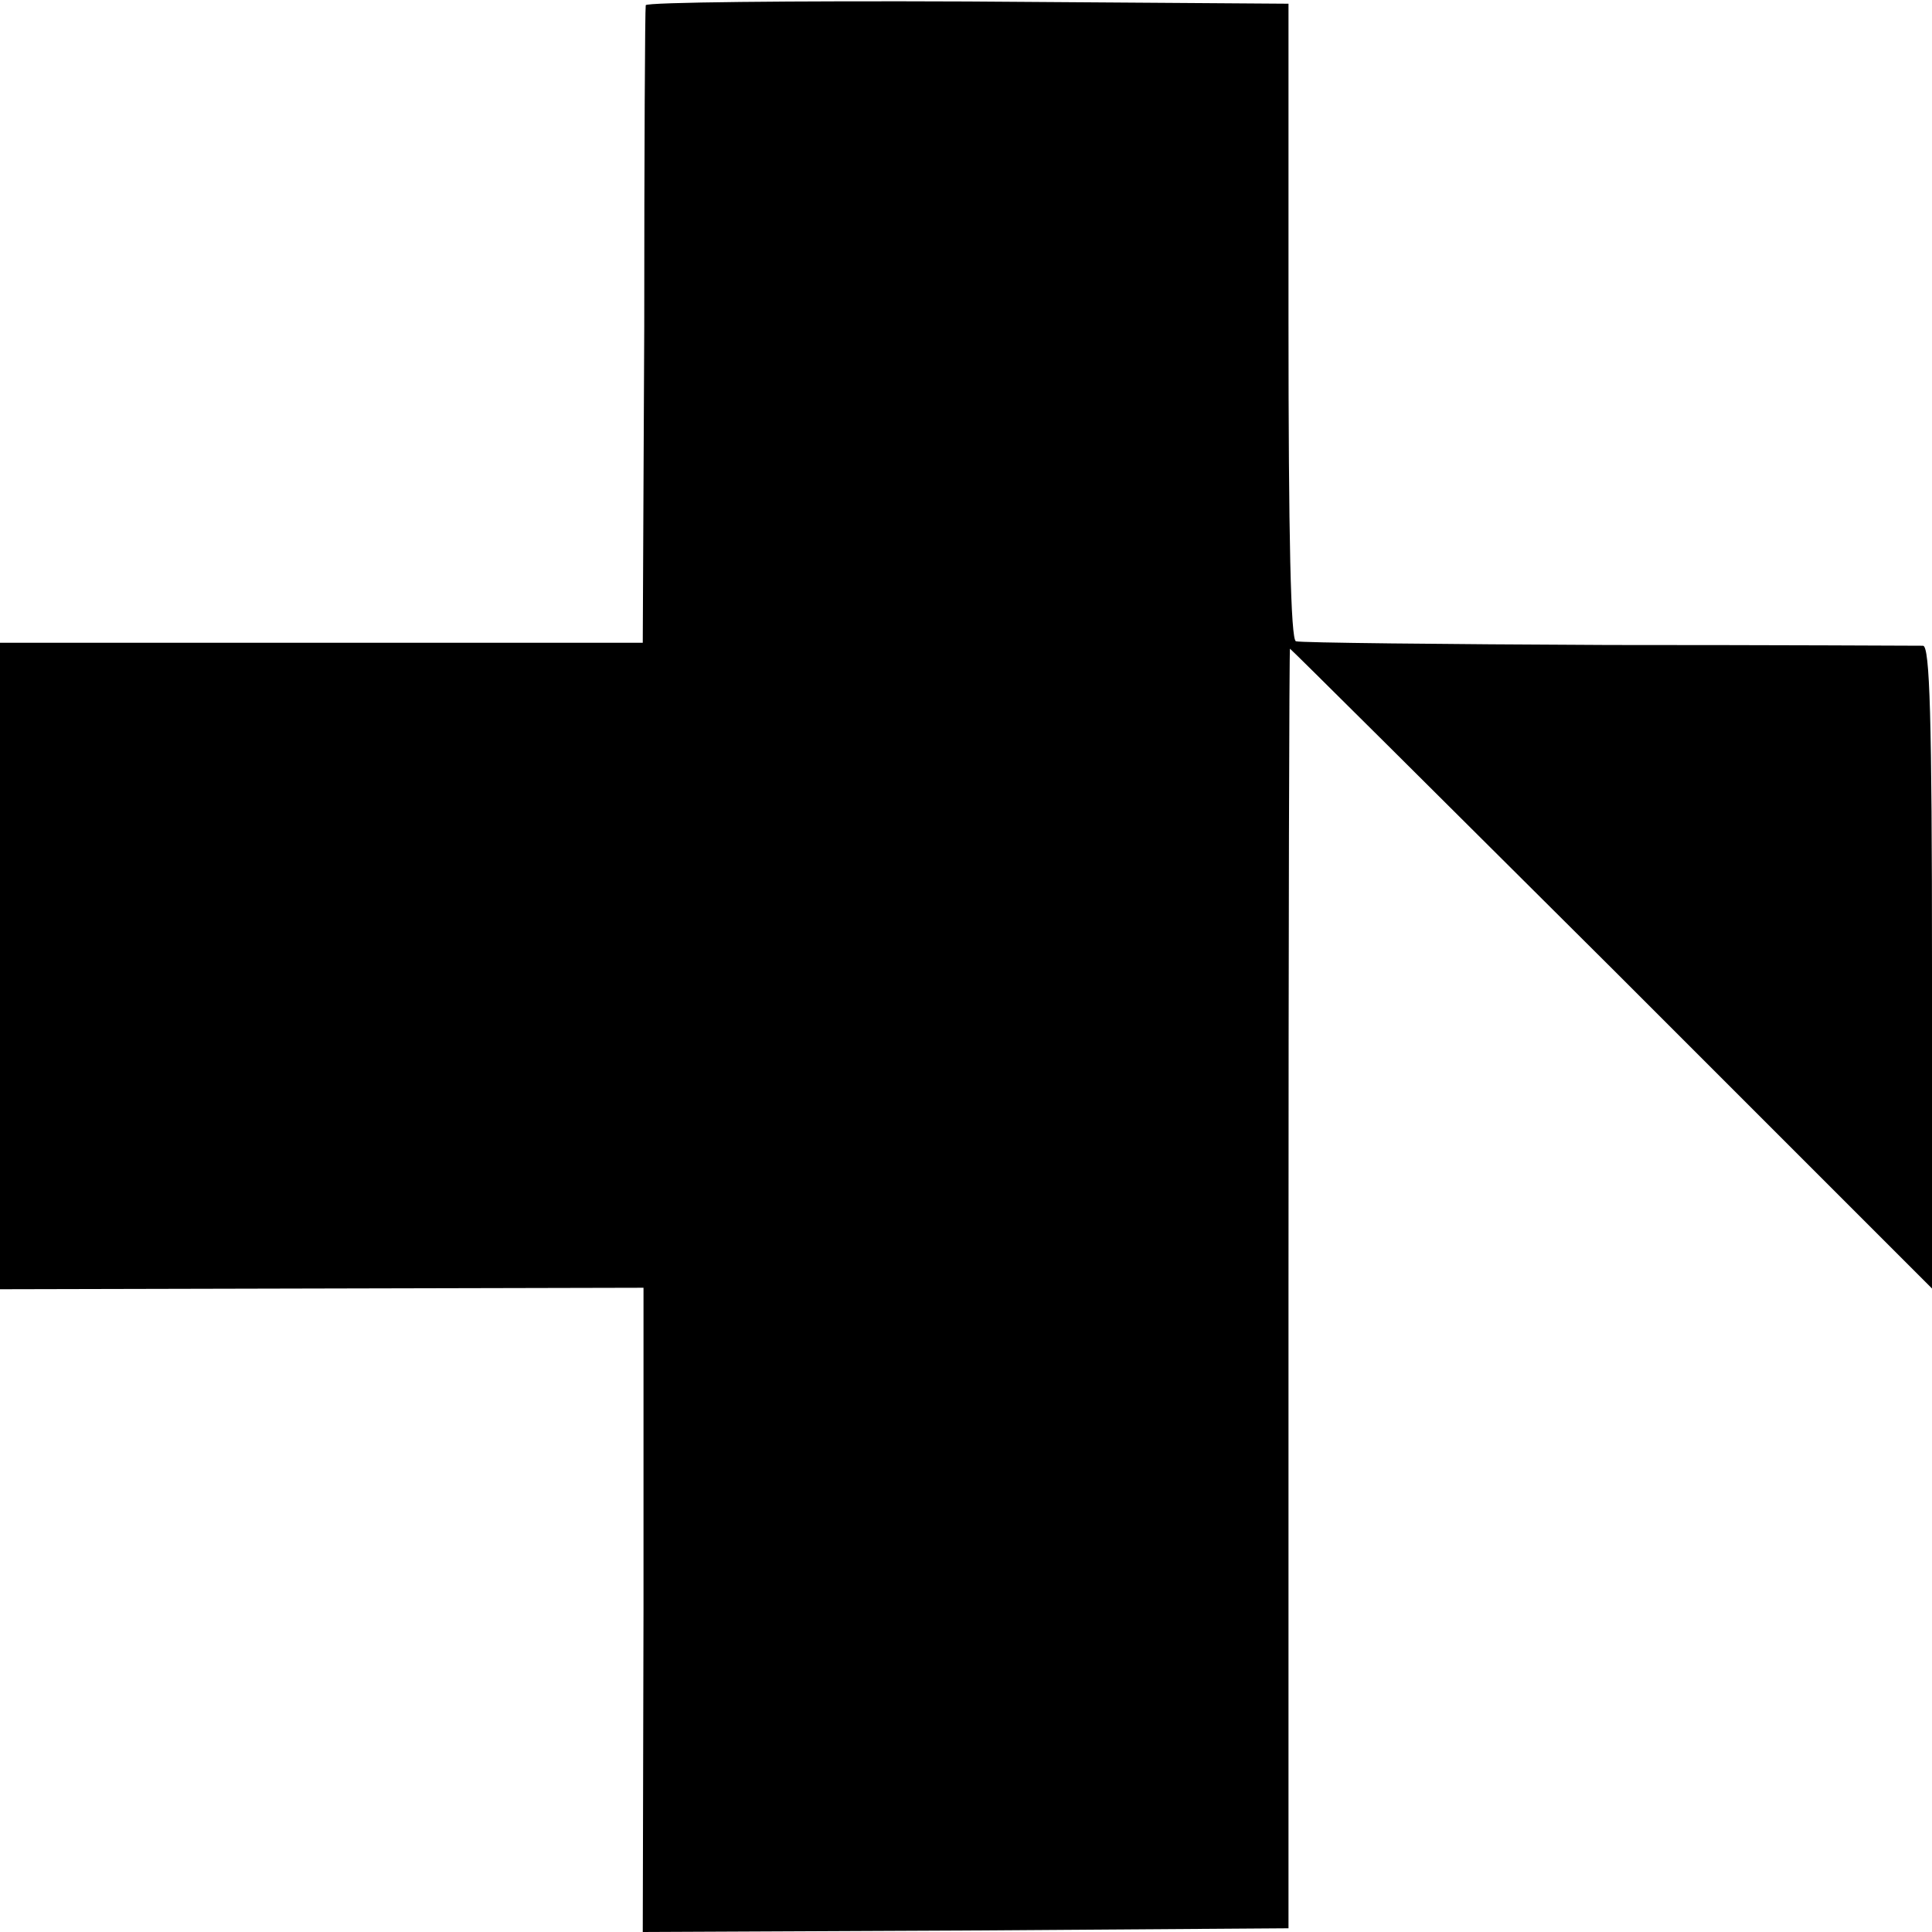
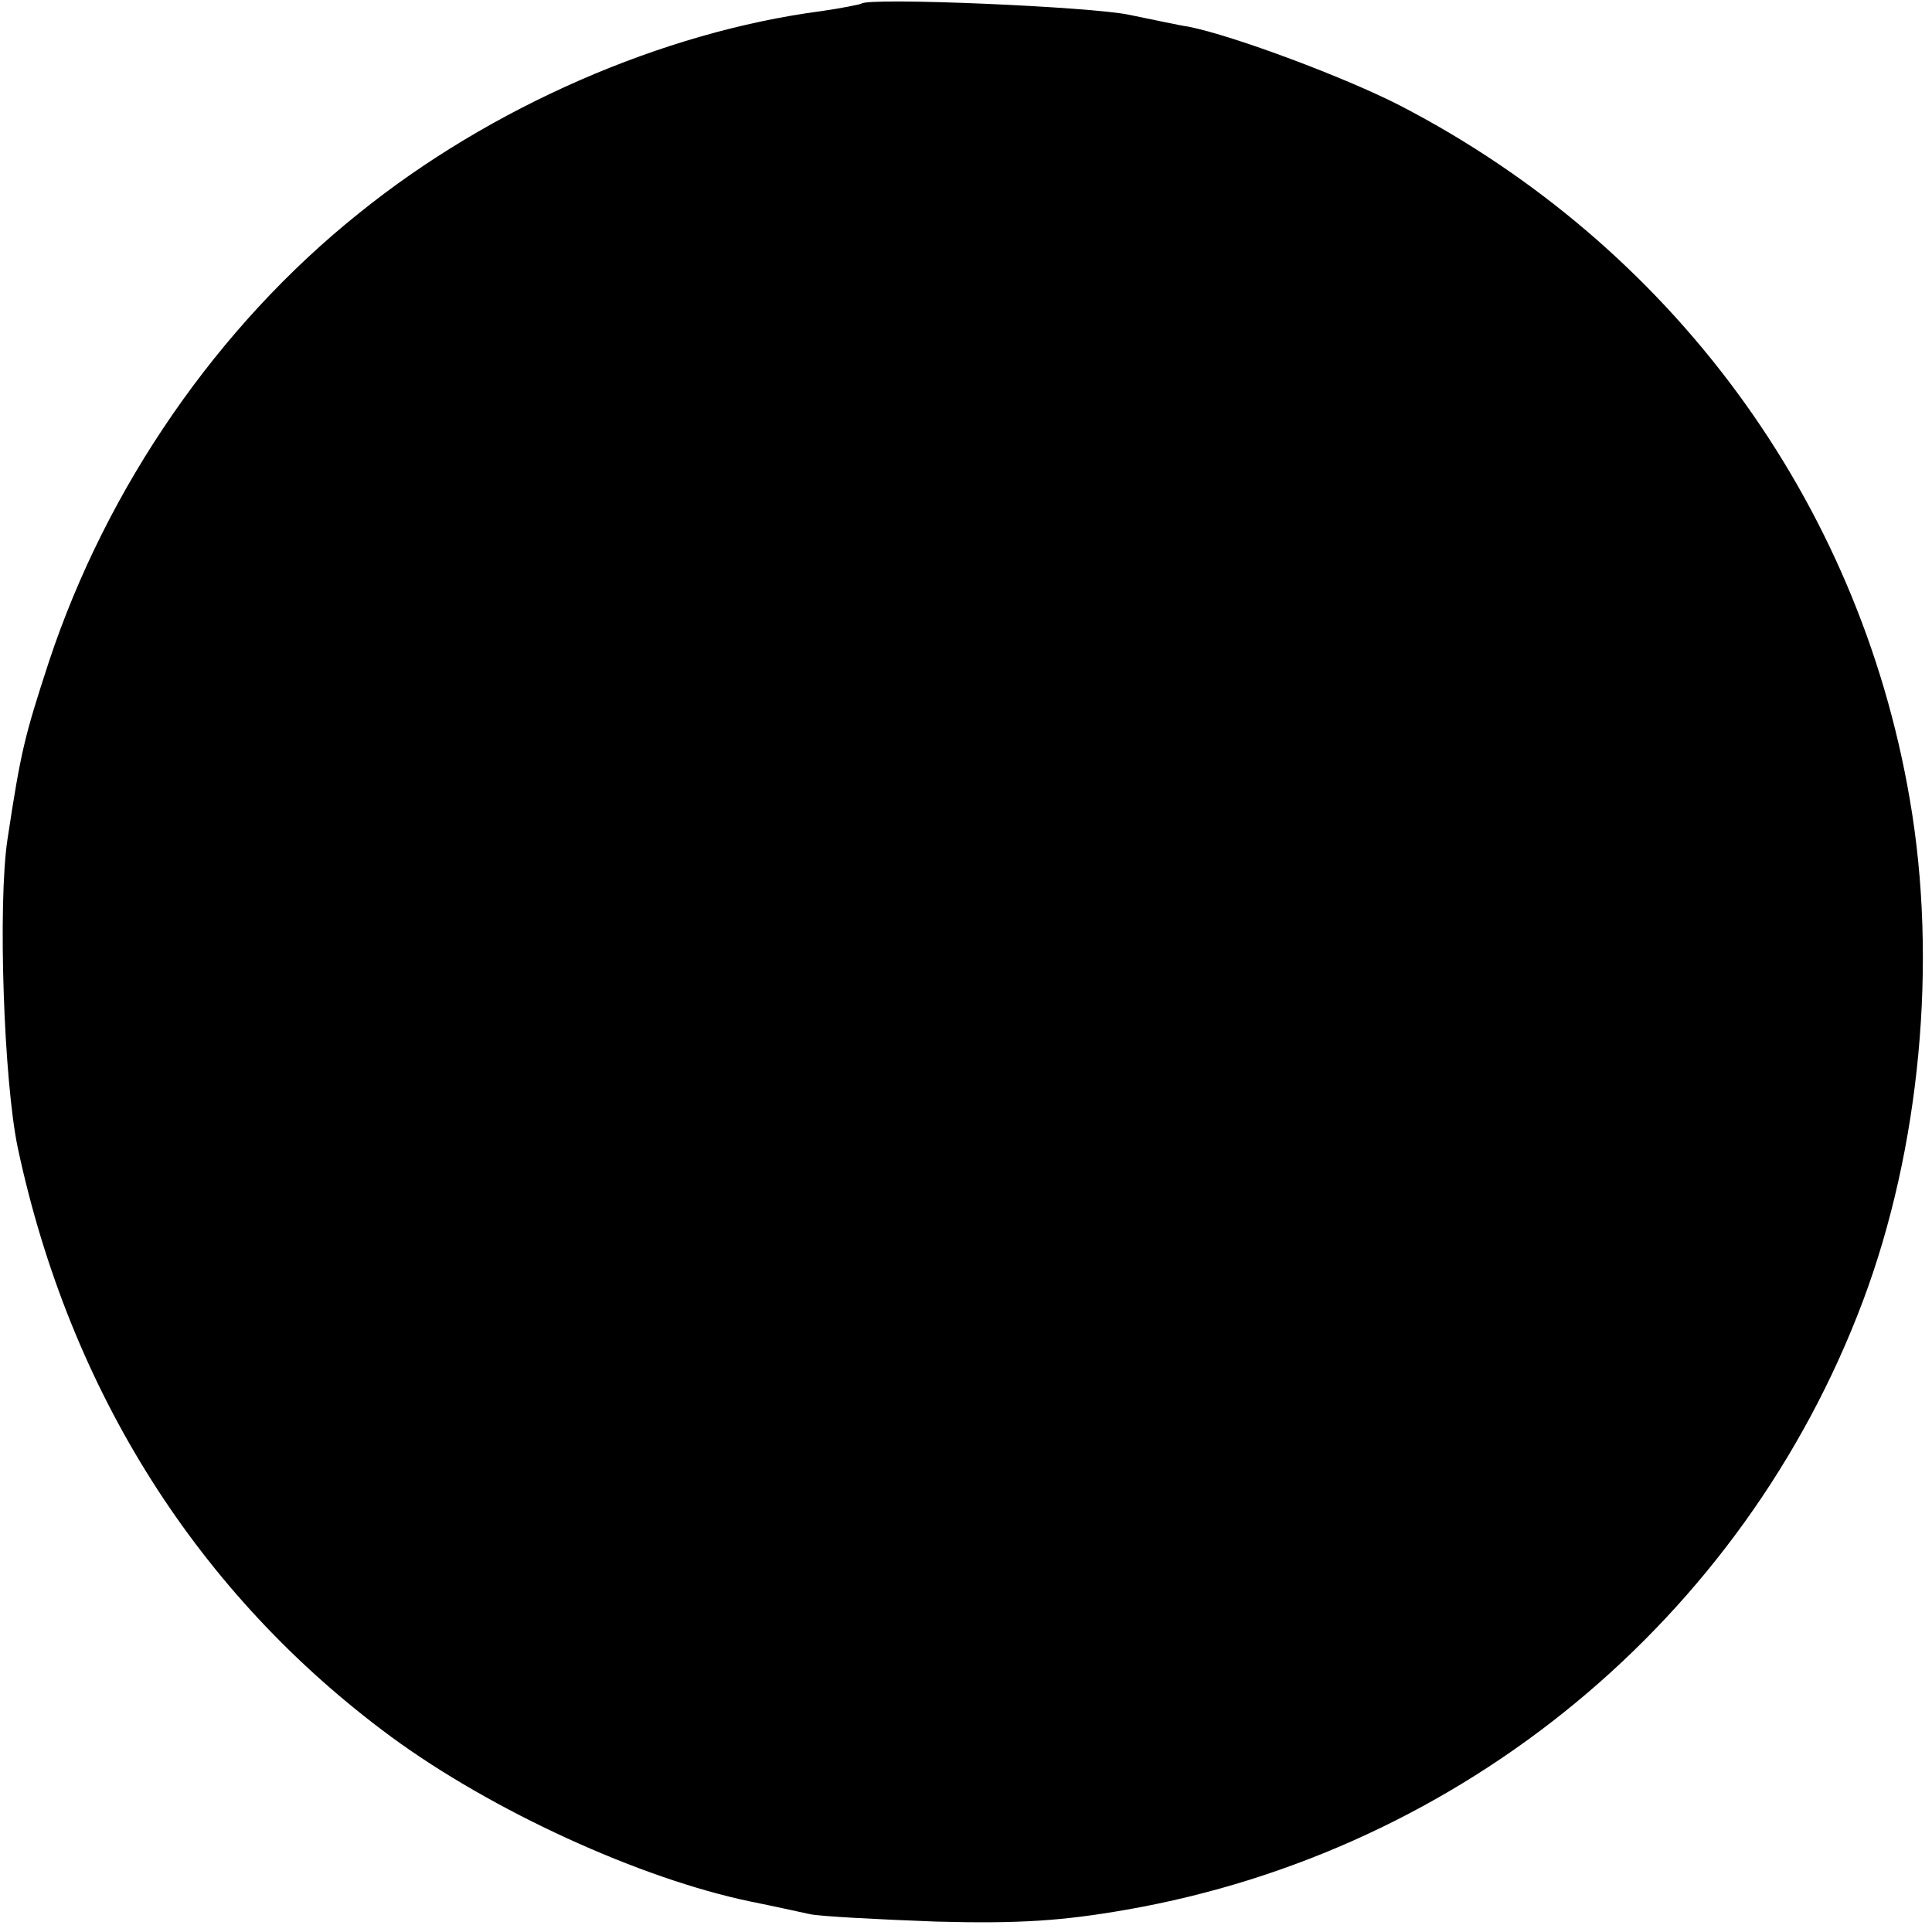
<svg xmlns="http://www.w3.org/2000/svg" version="1.0" width="260pt" height="260pt" viewBox="0 0 260 260" preserveAspectRatio="xMidYMid meet">
  <g transform="translate(0,260) scale(0.1,-0.1)" fill="#000000" stroke="none">
-     <path d="M869 2593 c-1 -5 -2 -199 -2 -433 l-2 -425 -433 0 -432 0 0 -435 0 -435 433 1 433 1 0 -433 -1 -434 435 2 434 3 0 862 c0 475 1 862 2 860 2 -1 197 -195 434 -431 l430 -430 0 432 c0 338 -3 432 -12 433 -7 0 -197 1 -423 1 -225 1 -415 3 -421 5 -7 2 -10 140 -10 431 l0 427 -432 3 c-238 1 -432 -1 -433 -5z" />
+     <path d="M1159 2595 c-2 -1 -26 -6 -54 -10 -213 -28 -445 -129 -622 -272 -190 -152 -339 -368 -417 -603 -33 -101 -38 -121 -56 -240 -13 -87 -5 -325 14 -415 70 -328 243 -601 502 -792 136 -100 335 -191 484 -222 30 -6 66 -14 80 -17 14 -3 90 -7 170 -10 112 -3 170 1 256 16 452 79 830 391 991 819 77 205 101 457 63 676 -69 402 -321 744 -686 933 -74 38 -224 94 -284 106 -14 2 -50 10 -80 16 -50 11 -353 24 -361 15z" />
  </g>
</svg>
